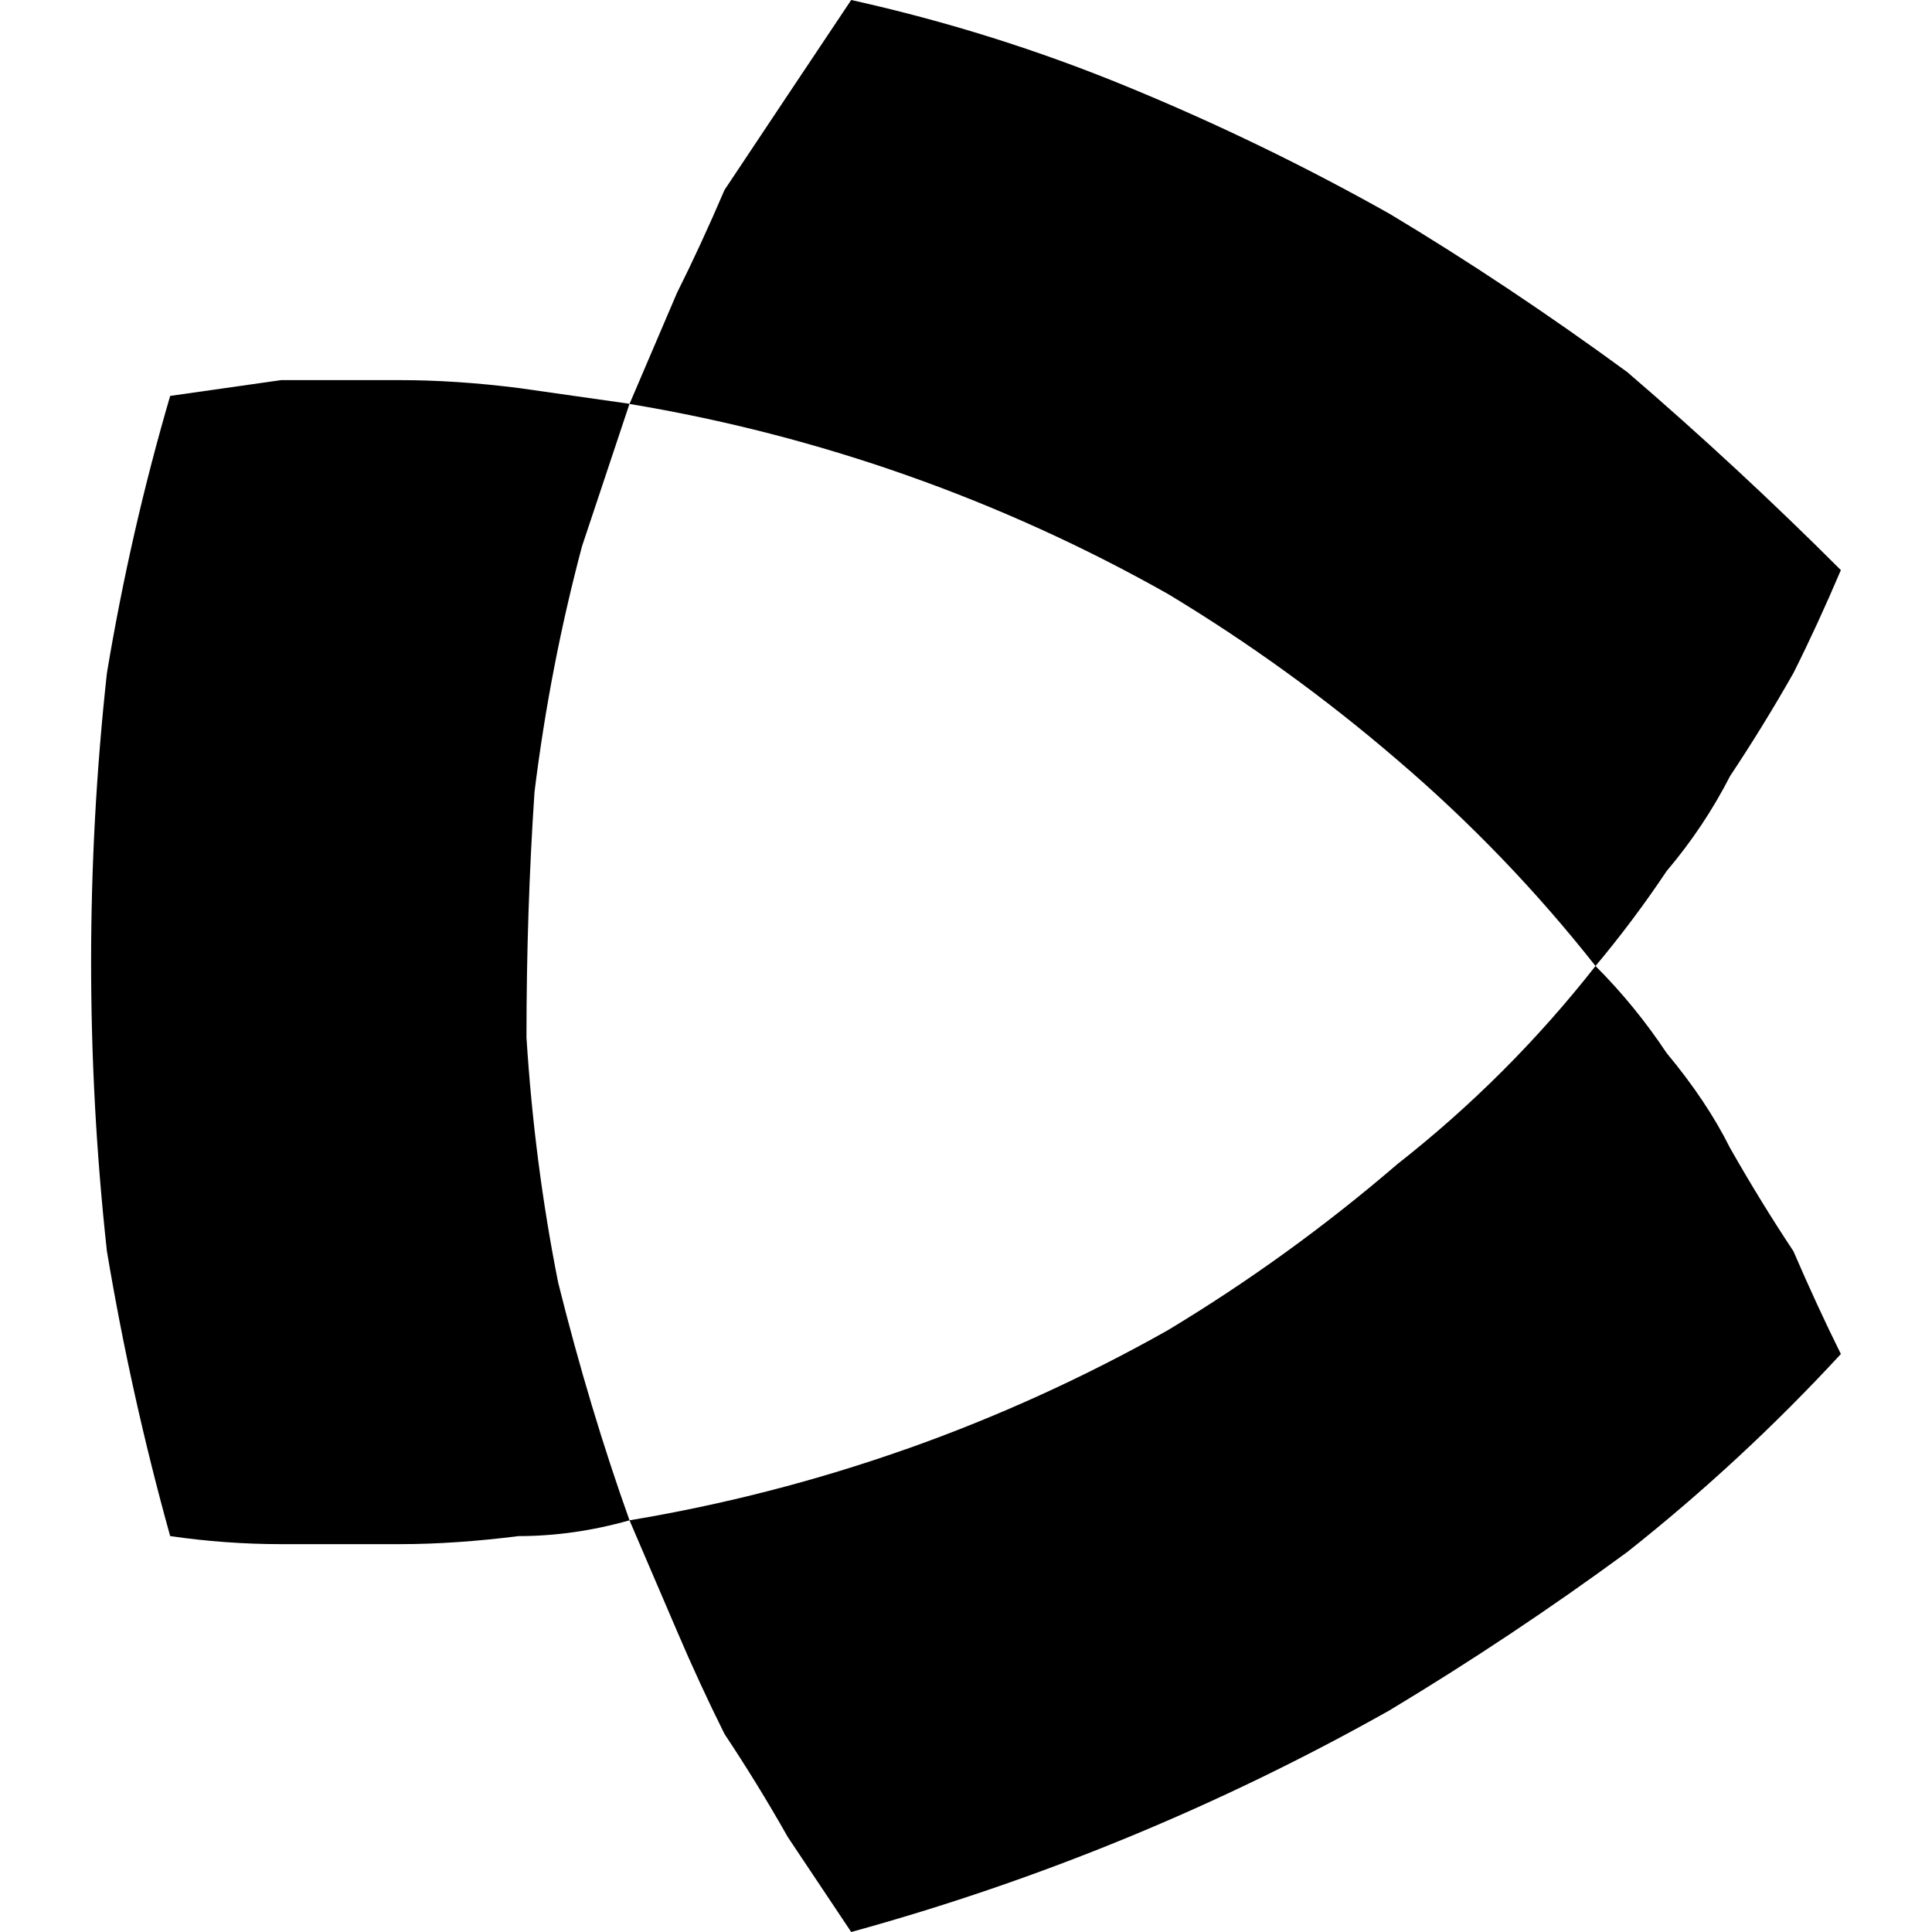
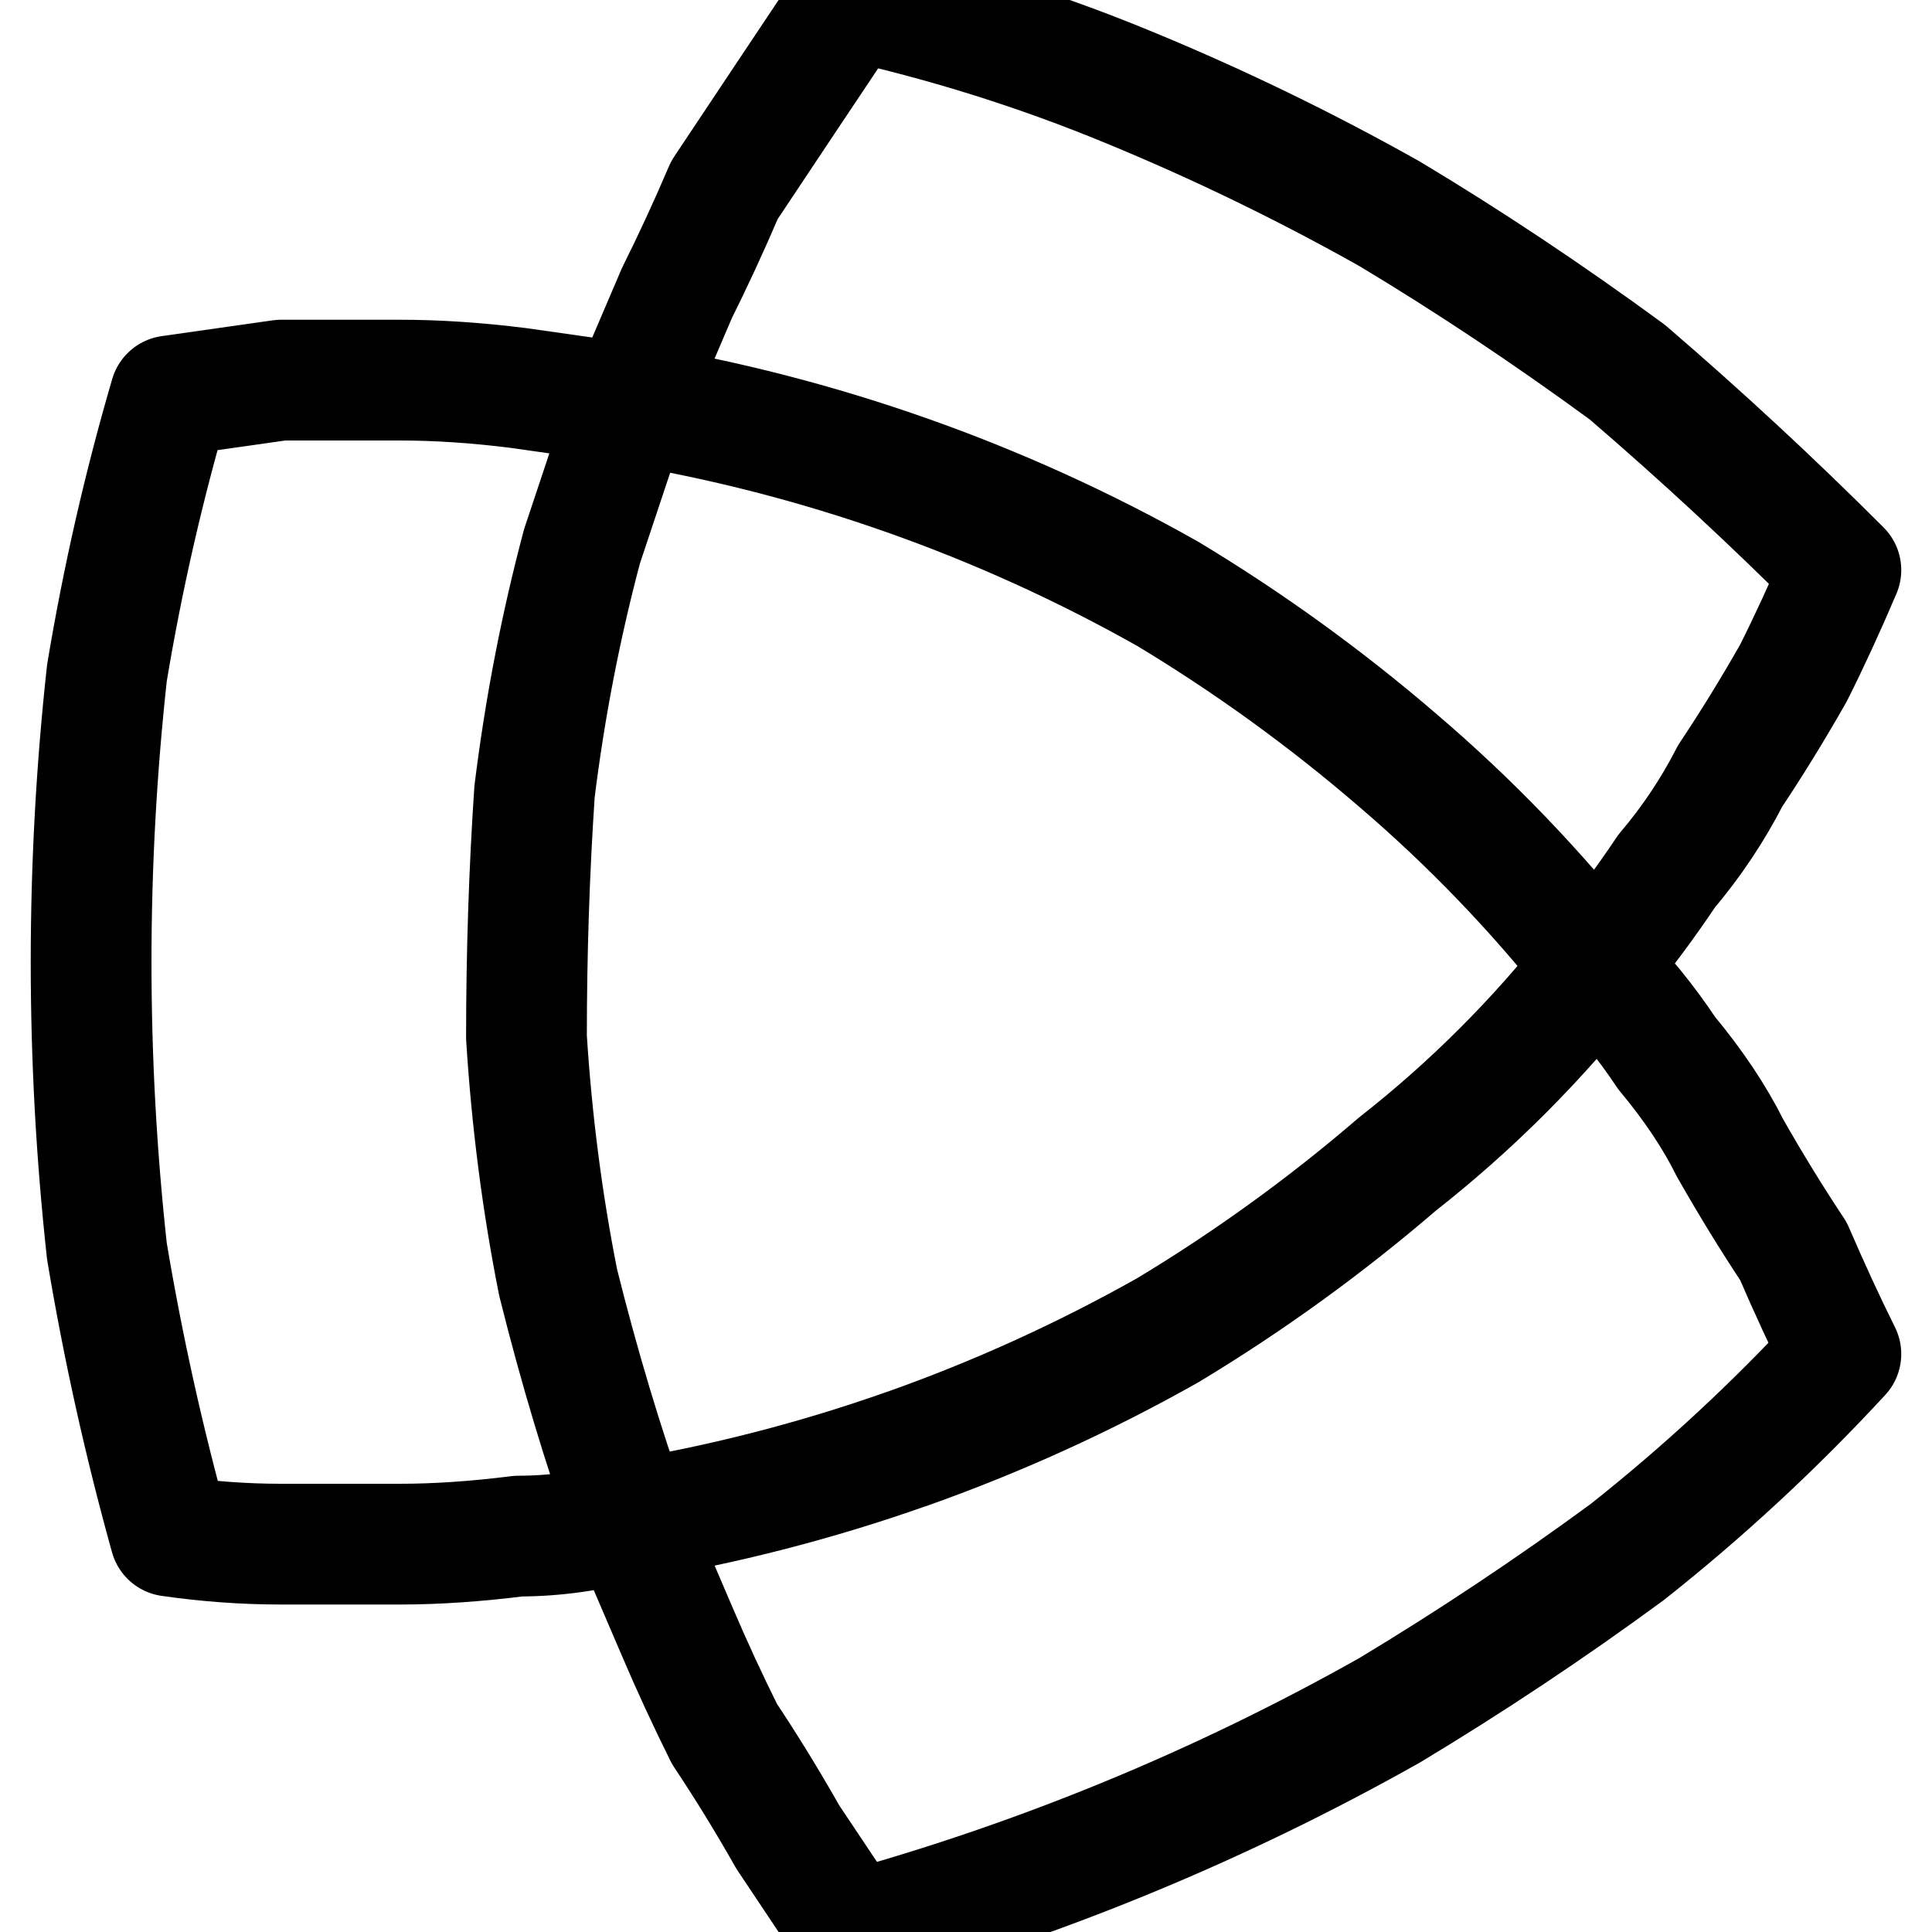
- <svg xmlns="http://www.w3.org/2000/svg" viewBox="0 0 24 24">
-   <path d="M11.262 18a20.588 20.588 0 0 0 3.246-1.476 20.954 20.954 0 0 0 2.852-2.064A14.46 14.46 0 0 0 19.82 12c.328.328.622.688.884 1.082.328.394.592.786.788 1.18.262.46.524.886.786 1.28.198.458.394.884.59 1.278a23.172 23.172 0 0 1-2.654 2.46 38.765 38.765 0 0 1-2.952 1.966A29.612 29.612 0 0 1 10.574 24l-.788-1.18c-.26-.46-.524-.886-.786-1.28-.209-.42-.406-.846-.59-1.278l-.59-1.376A20.4 20.4 0 0 0 11.26 18h.002zm2.754-16.918a29.61 29.61 0 0 1 3.246 1.574c.984.59 1.968 1.246 2.952 1.966a47.566 47.566 0 0 1 2.654 2.46c-.196.46-.392.886-.59 1.28-.26.458-.524.884-.786 1.278a6.16 6.16 0 0 1-.788 1.18c-.273.409-.568.803-.884 1.18a18.072 18.072 0 0 0-2.46-2.558 20.936 20.936 0 0 0-2.852-2.064 20.4 20.4 0 0 0-6.688-2.36l.59-1.38c.196-.392.394-.82.59-1.278l.786-1.18.788-1.18c1.18.262 2.328.622 3.442 1.082zm-7.574 18c-.524.066-1.016.1-1.474.1H3.492c-.46 0-.92-.034-1.378-.1a34.28 34.28 0 0 1-.786-3.54 32.942 32.942 0 0 1 0-7.18c.196-1.18.46-2.33.786-3.444l1.378-.196h1.476c.46 0 .95.032 1.474.098l1.378.196-.59 1.77c-.262.984-.46 2-.59 3.05-.066.984-.1 2-.1 3.05.066 1.048.198 2.064.394 3.048.262 1.05.558 2.034.886 2.952-.46.13-.92.196-1.378.196z" />
+ <svg xmlns="http://www.w3.org/2000/svg" width="24px" height="24px" stroke-width="1.5" viewBox="0 0 24 24" fill="none" color="#000000">
+   <path d="M11.262 18a20.588 20.588 0 0 0 3.246-1.476 20.954 20.954 0 0 0 2.852-2.064A14.46 14.46 0 0 0 19.82 12c.328.328.622.688.884 1.082.328.394.592.786.788 1.18.262.46.524.886.786 1.28.198.458.394.884.59 1.278a23.172 23.172 0 0 1-2.654 2.46 38.765 38.765 0 0 1-2.952 1.966A29.612 29.612 0 0 1 10.574 24l-.788-1.18c-.26-.46-.524-.886-.786-1.28-.209-.42-.406-.846-.59-1.278l-.59-1.376A20.4 20.4 0 0 0 11.26 18h.002zm2.754-16.918a29.61 29.61 0 0 1 3.246 1.574c.984.59 1.968 1.246 2.952 1.966a47.566 47.566 0 0 1 2.654 2.46c-.196.46-.392.886-.59 1.28-.26.458-.524.884-.786 1.278a6.16 6.16 0 0 1-.788 1.18c-.273.409-.568.803-.884 1.18a18.072 18.072 0 0 0-2.46-2.558 20.936 20.936 0 0 0-2.852-2.064 20.4 20.4 0 0 0-6.688-2.36l.59-1.38c.196-.392.394-.82.59-1.278l.786-1.18.788-1.18c1.18.262 2.328.622 3.442 1.082zm-7.574 18c-.524.066-1.016.1-1.474.1H3.492c-.46 0-.92-.034-1.378-.1a34.28 34.28 0 0 1-.786-3.54 32.942 32.942 0 0 1 0-7.18c.196-1.18.46-2.33.786-3.444l1.378-.196h1.476c.46 0 .95.032 1.474.098l1.378.196-.59 1.77c-.262.984-.46 2-.59 3.05-.066.984-.1 2-.1 3.05.066 1.048.198 2.064.394 3.048.262 1.05.558 2.034.886 2.952-.46.13-.92.196-1.378.196z" stroke="#000000" stroke-width="1.5" stroke-linecap="round" stroke-linejoin="round" />
</svg>
